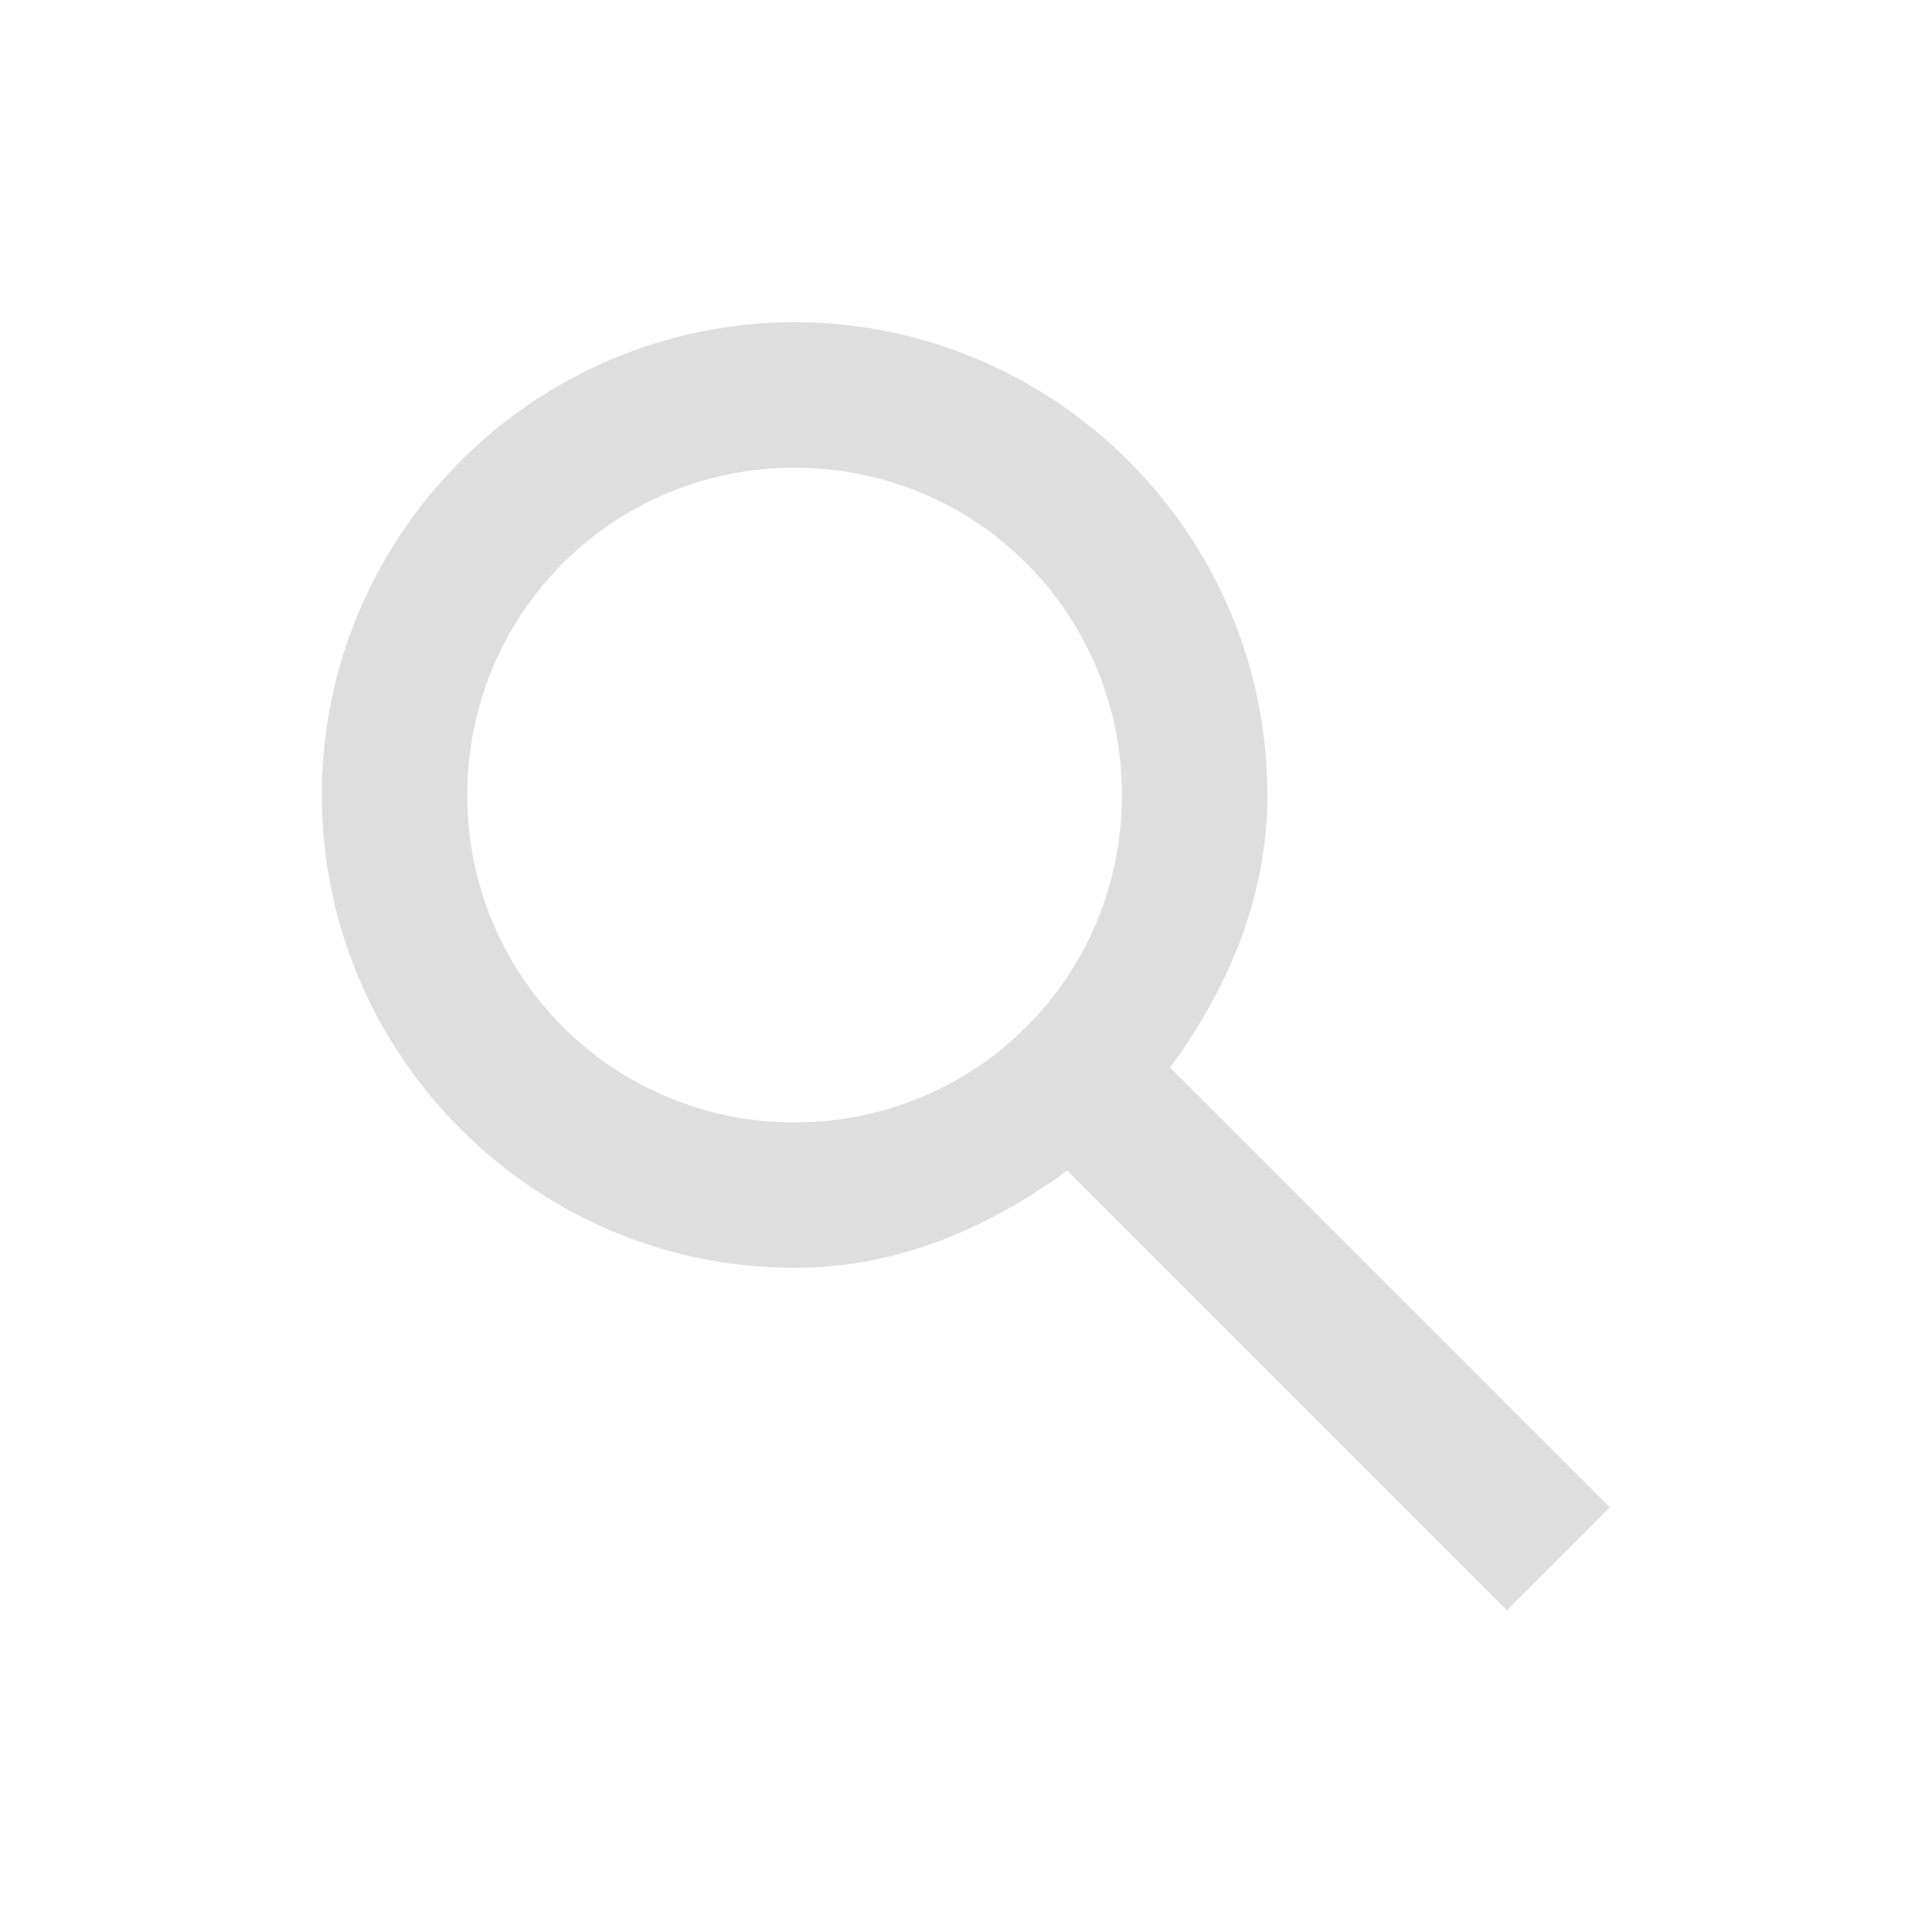
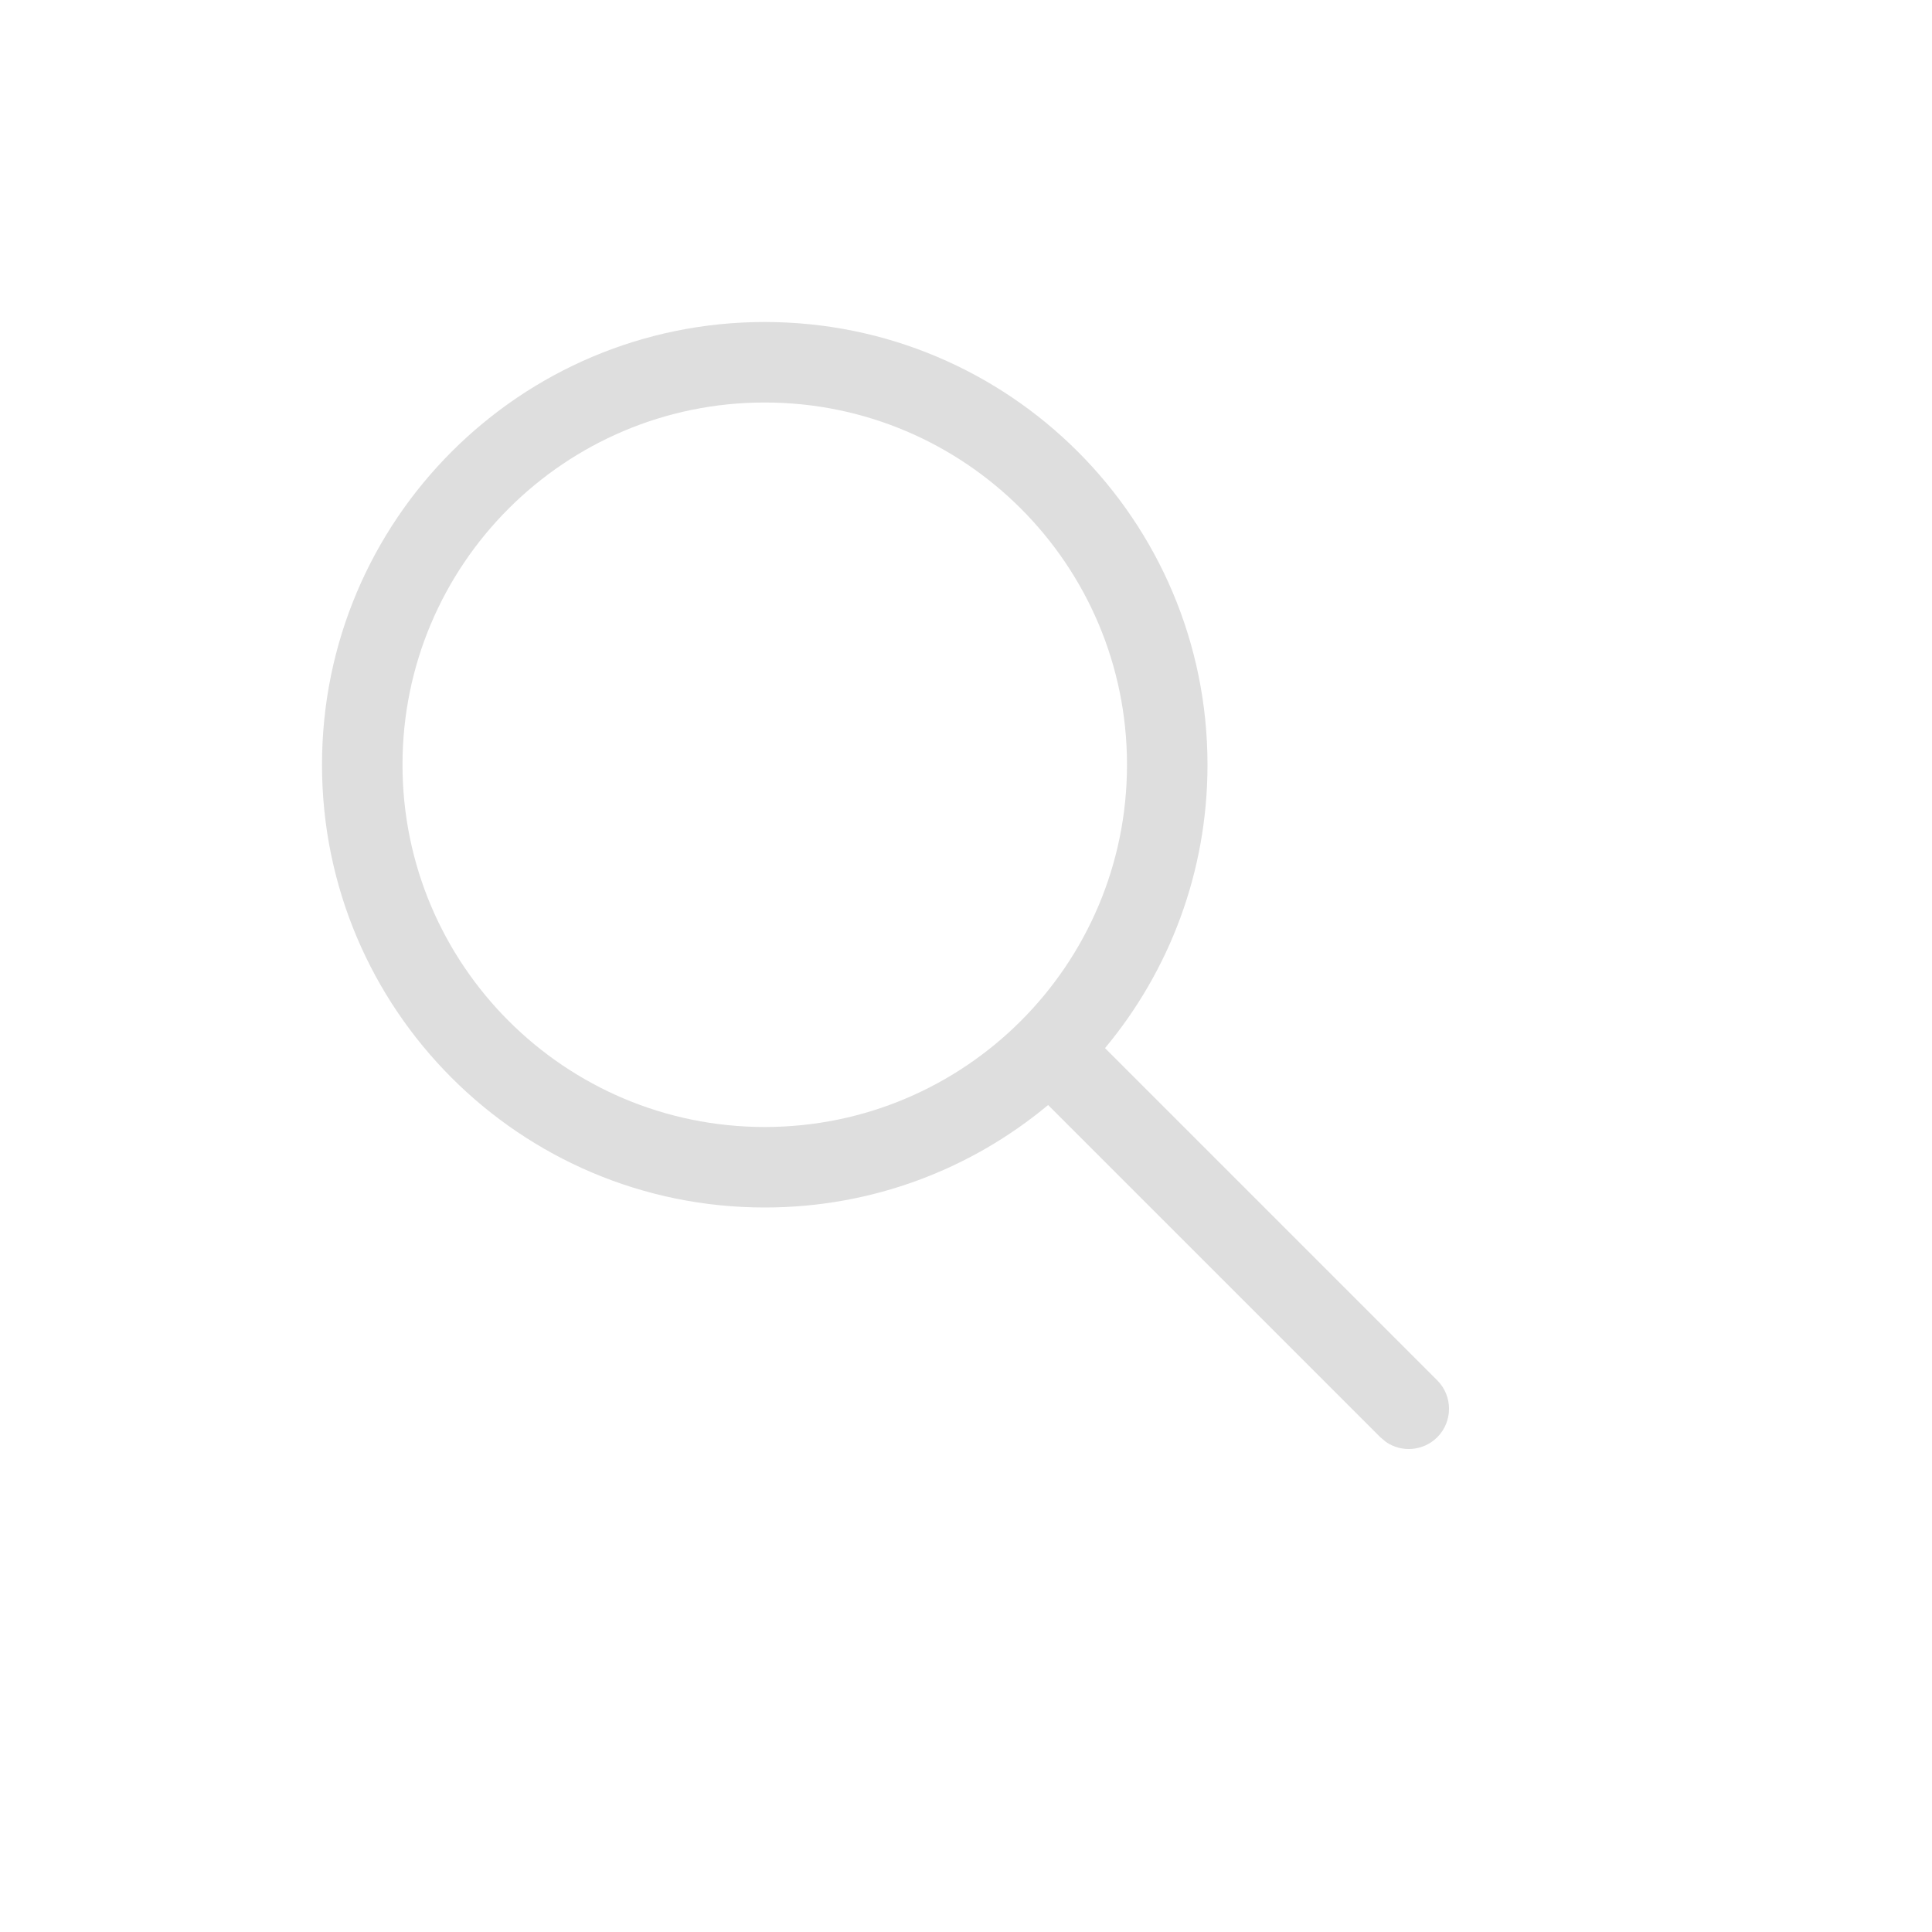
<svg xmlns="http://www.w3.org/2000/svg" width="24" height="24" version="1.1">
-   <g transform="matrix(.9036 0 0 .9036 -281.54 231.71)" stroke-width="1.107">
-     <path d="m322.5-252c-3.578 0-6.5 2.922-6.5 6.5s2.922 6.5 6.5 6.5c1.424 0 2.675-0.555 3.748-1.338l6.045 6.045 1.414-1.414-6.045-6.045c0.783-1.073 1.338-2.324 1.338-3.748 0-3.578-2.922-6.5-6.5-6.5zm0 2c2.497 0 4.5 2.003 4.5 4.5s-2.003 4.5-4.5 4.5a4.485 4.485 0 0 1-4.5-4.5c0-2.497 2.003-4.5 4.5-4.5z" color="#000000" fill="#dedede" fill-rule="evenodd" font-weight="400" overflow="visible" stroke-width="1.225" style="isolation:auto;mix-blend-mode:normal;text-decoration-color:#000000;text-decoration-line:none;text-decoration-style:solid;text-indent:0;text-transform:none;white-space:normal" />
-   </g>
+   <path class="ColorScheme-Text" d="m9.5 4c3.038 0 5.5 2.462 5.5 5.5 0 1.339-0.478 2.566-1.273 3.52l4.127 4.127c0.195 0.195 0.195 0.512 0 0.707-0.174 0.173-0.443 0.193-0.638 0.058l-0.069-0.058-4.127-4.127c-0.954 0.795-2.181 1.273-3.52 1.273-3.038 0-5.5-2.462-5.5-5.5s2.462-5.5 5.5-5.5zm0 1c-2.485 0-4.5 2.015-4.5 4.5s2.015 4.5 4.5 4.5 4.5-2.015 4.5-4.5-2.015-4.5-4.5-4.5z" color="#363636" fill="#dedede" />
</svg>
